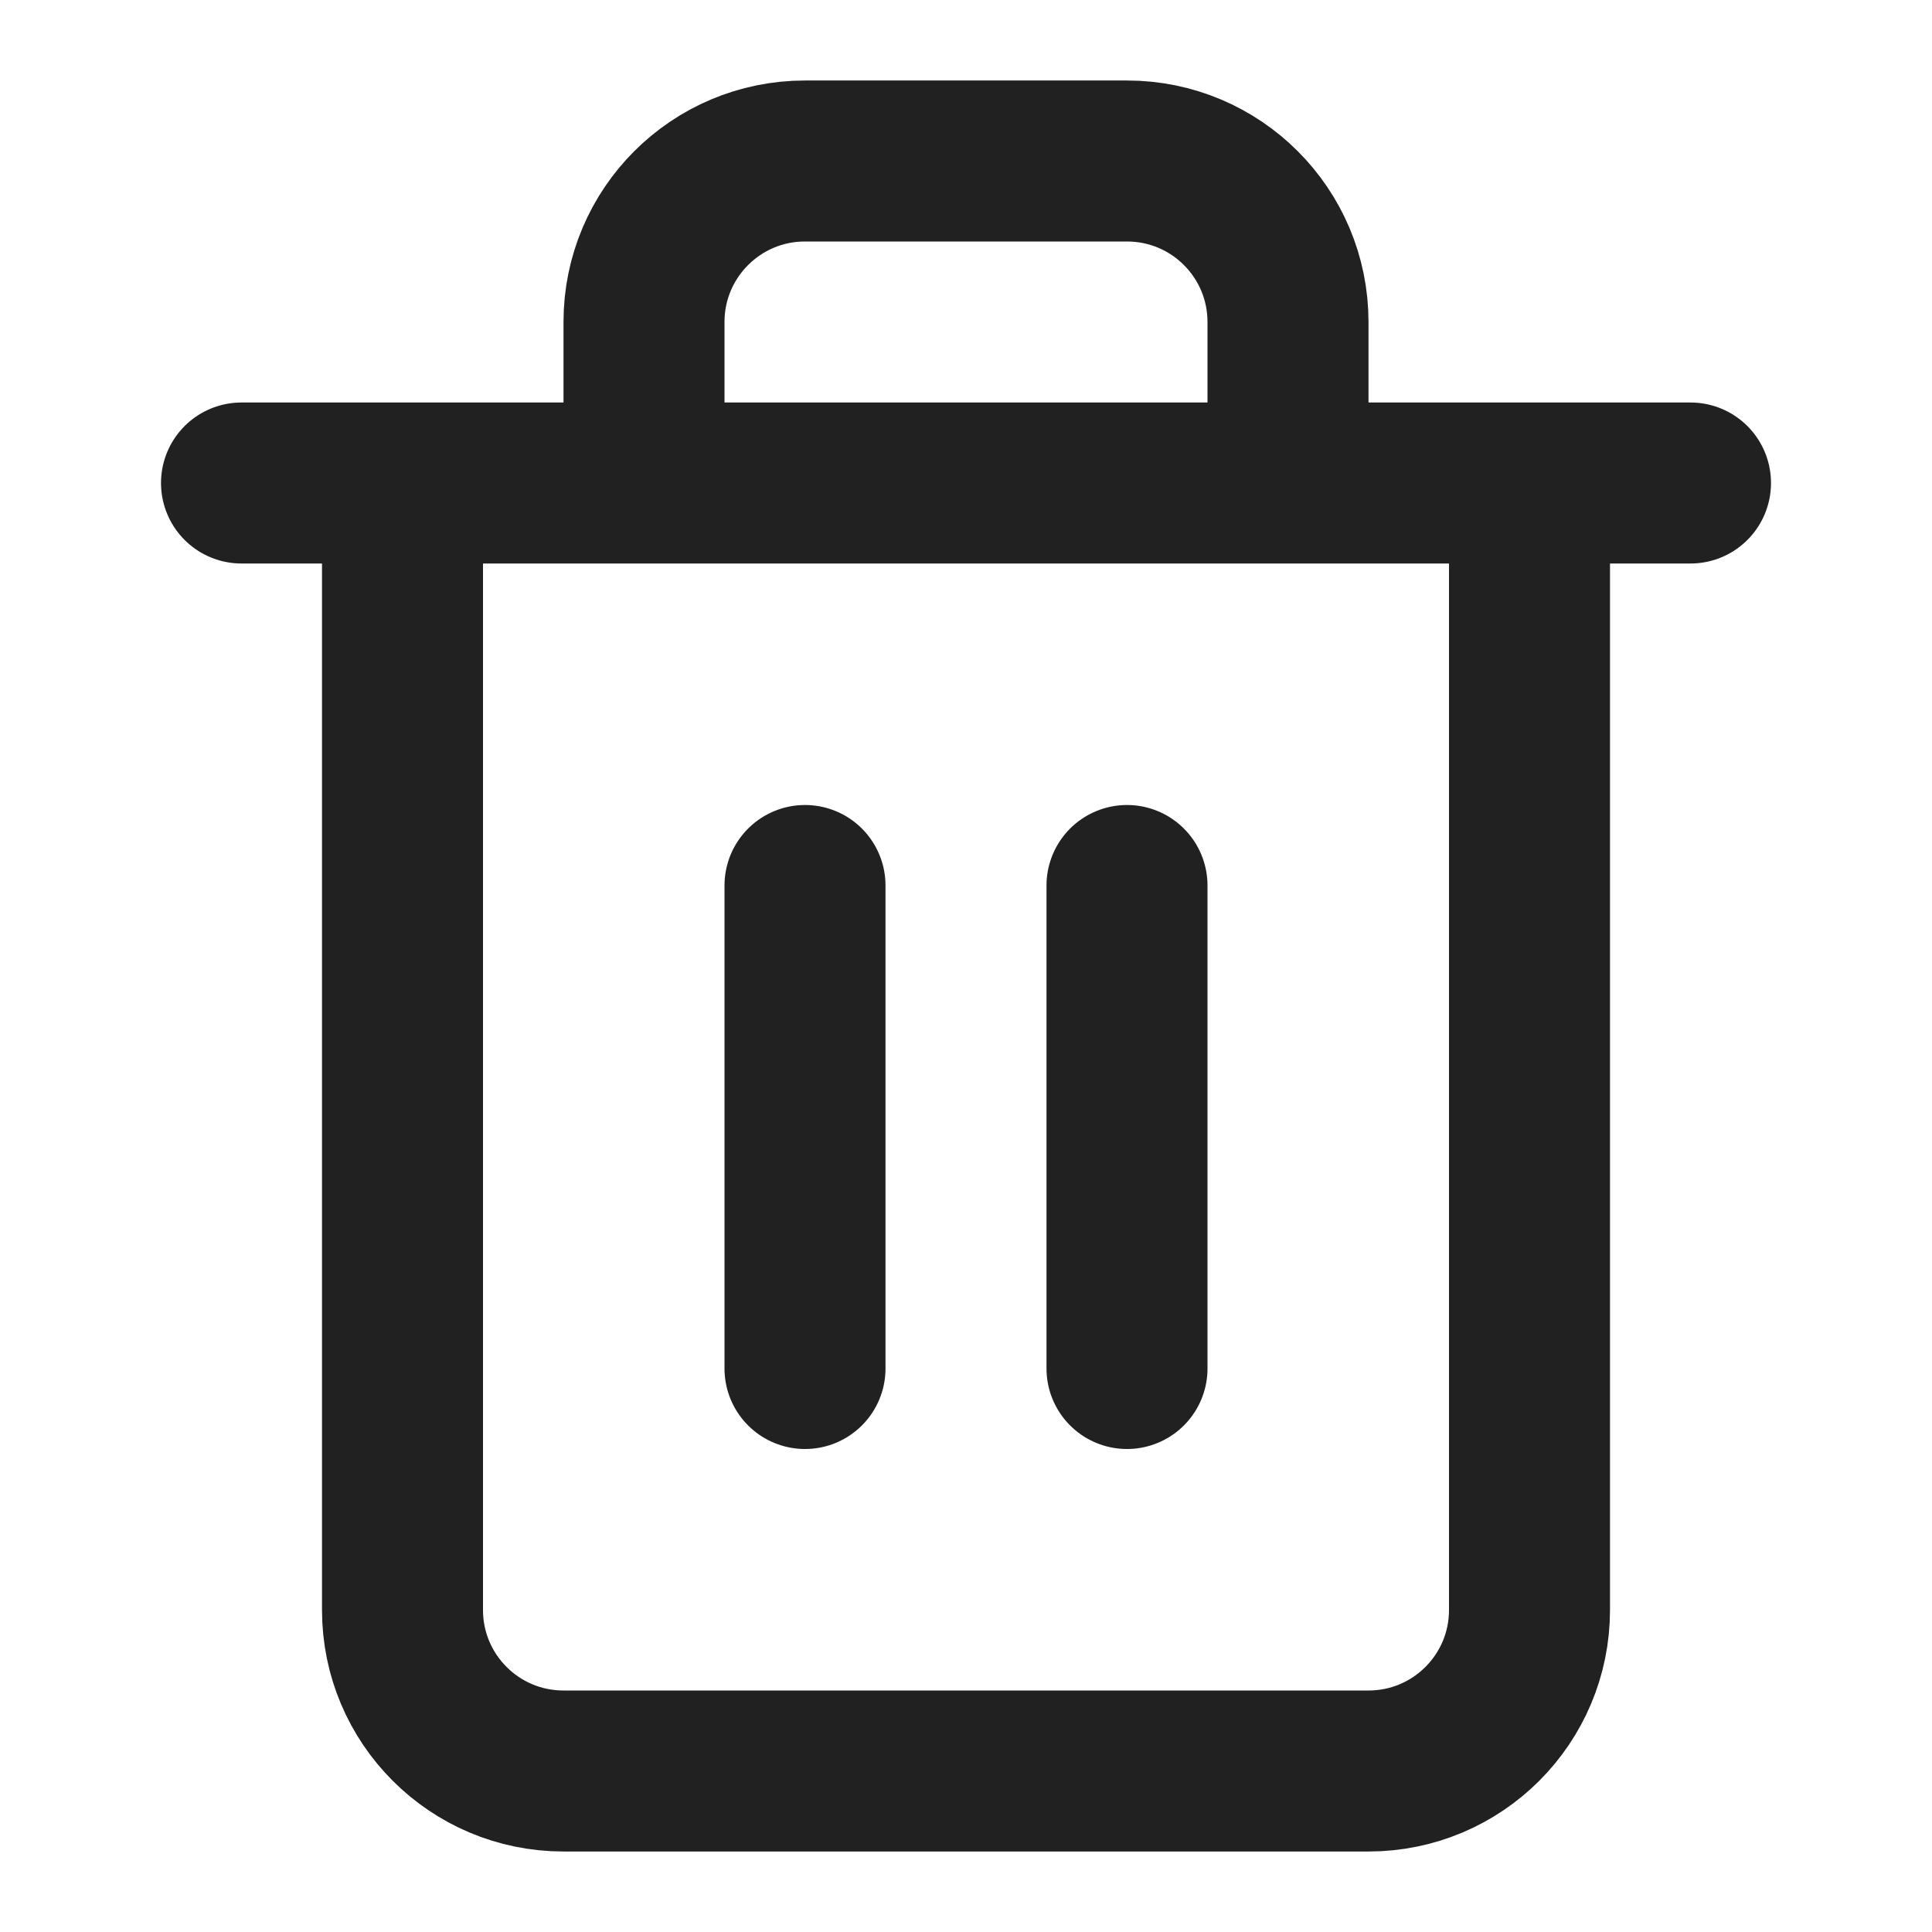
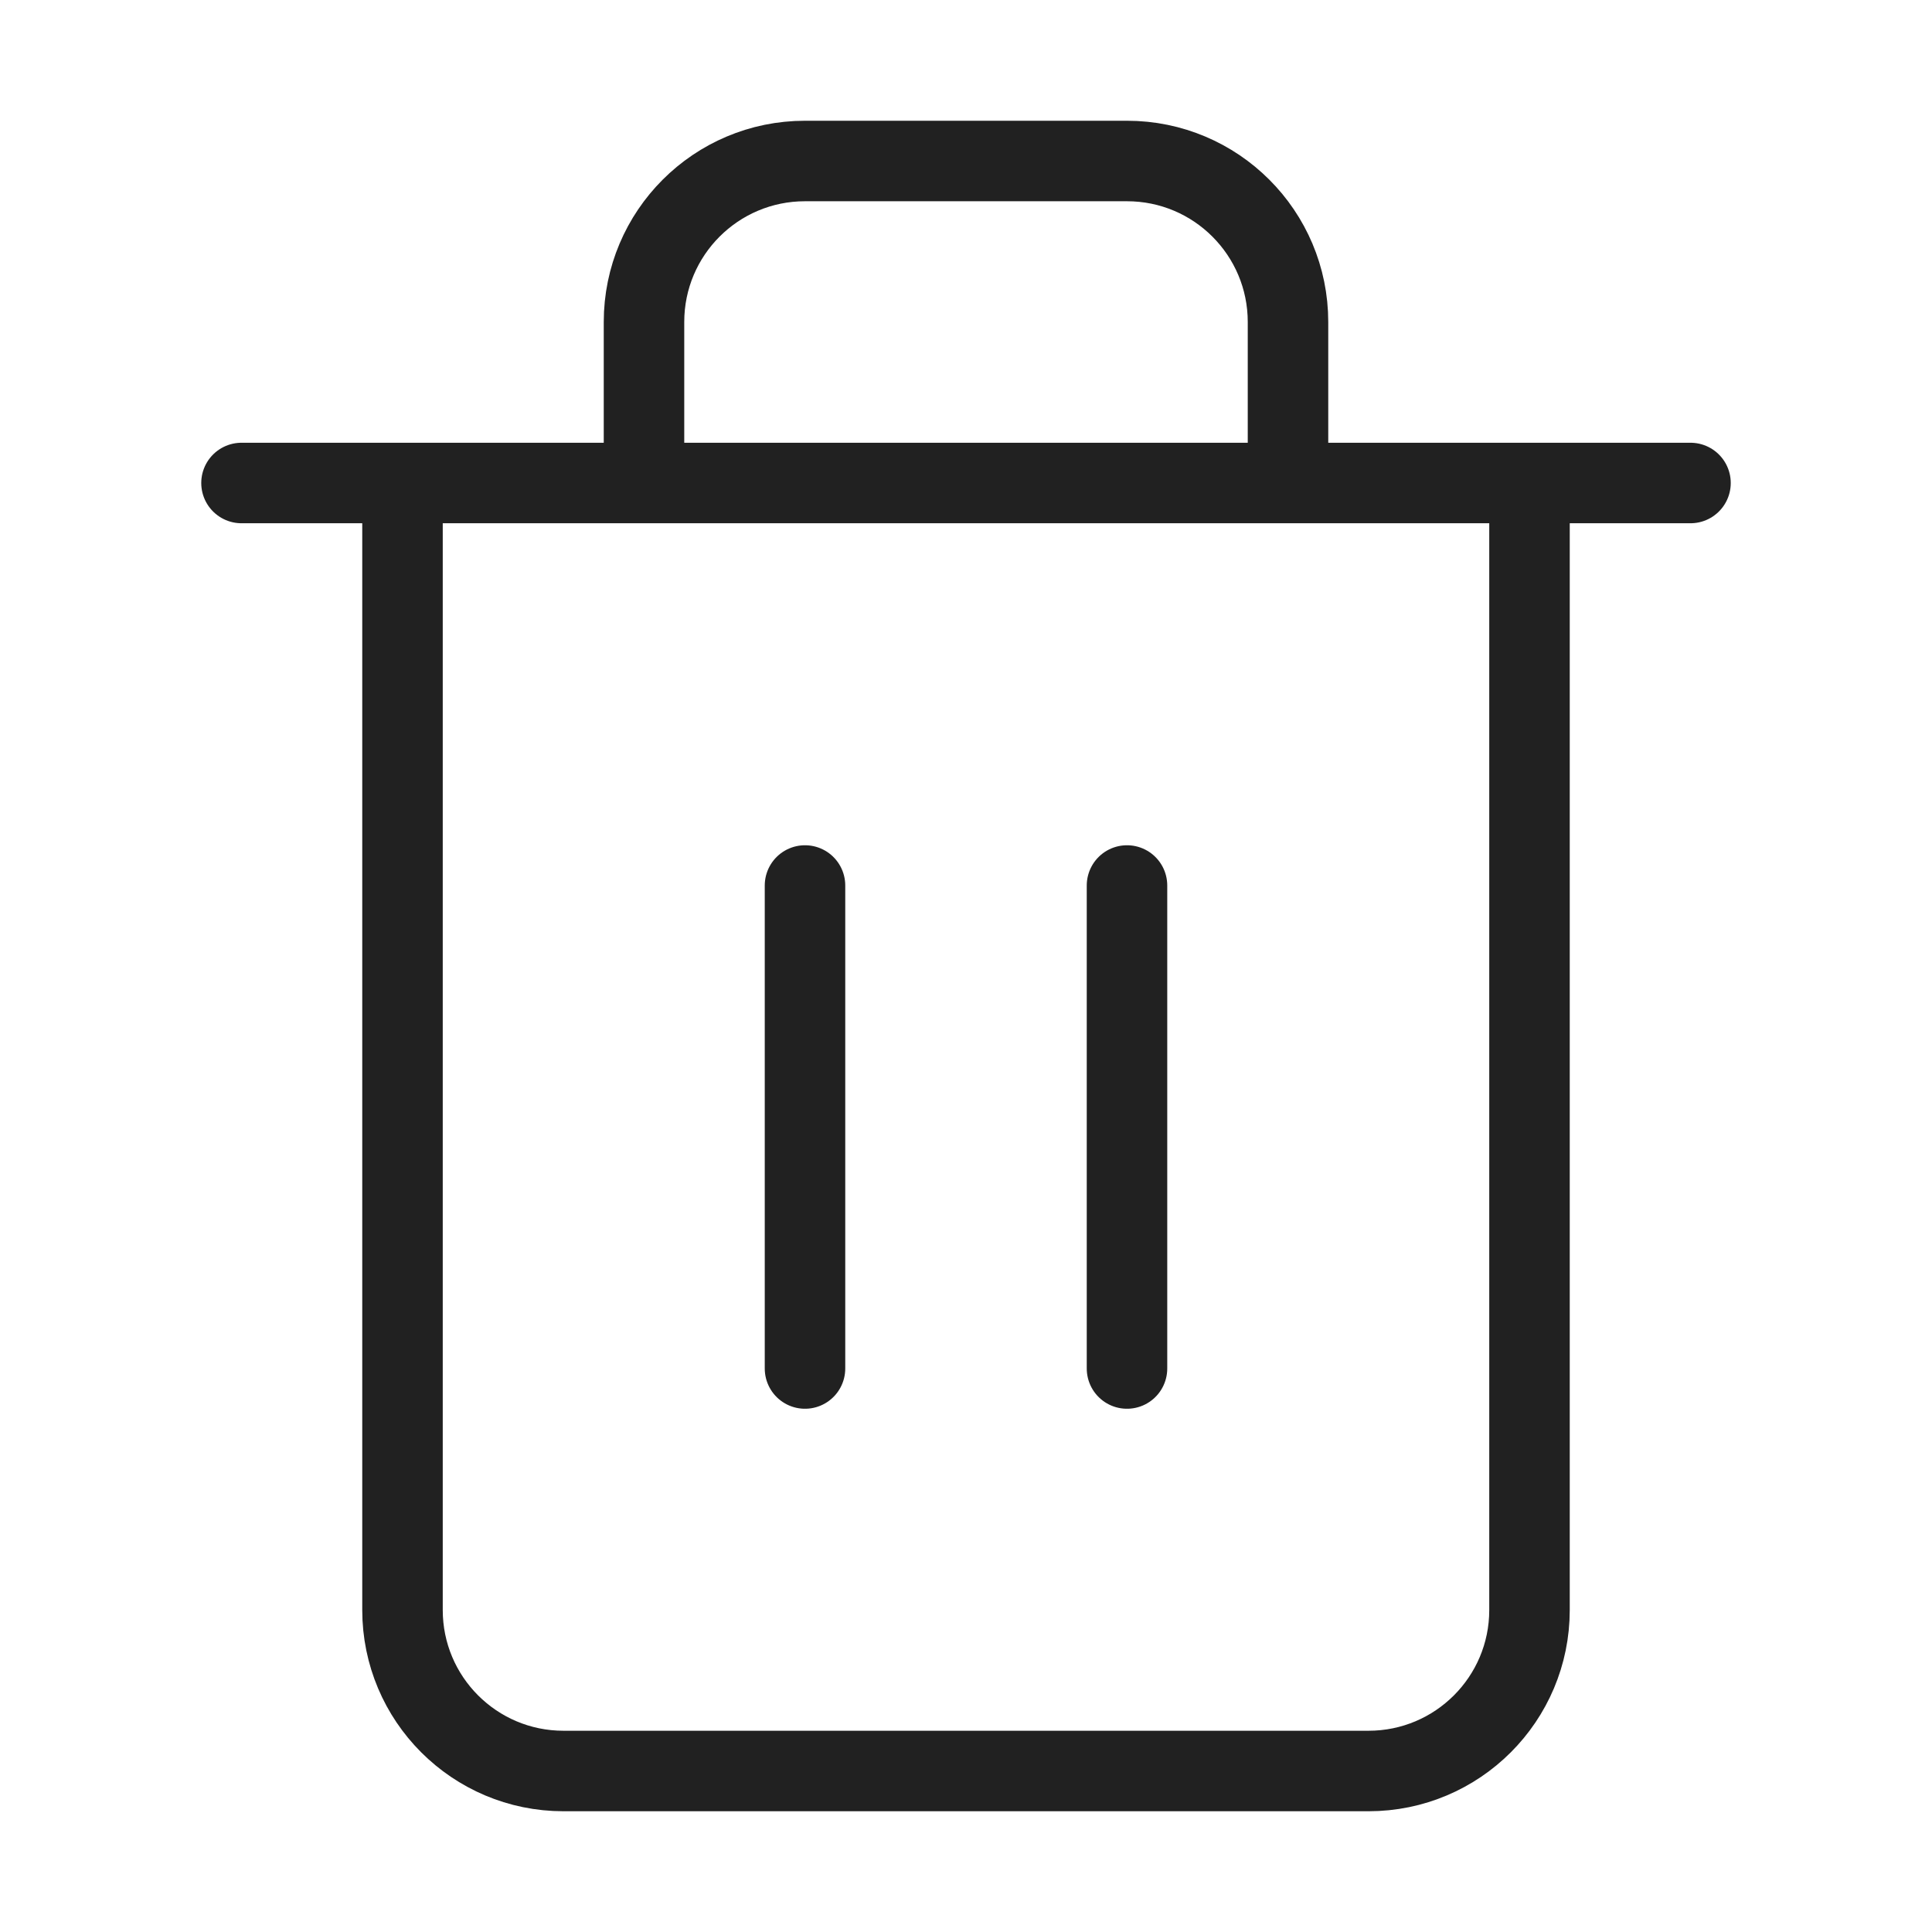
<svg xmlns="http://www.w3.org/2000/svg" width="100" height="100" viewBox="0 0 24 24" fill="none">
-   <path d="M3 6H21M5 6V20C5 21.105 5.895 22 7 22H17C18.105 22 19 21.105 19 20V6M8 6V4C8 2.895 8.895 2 10 2H14C15.105 2 16 2.895 16 4V6" stroke="#212121" stroke-width="2" stroke-linecap="round" stroke-linejoin="round" />
-   <path d="M14 11V17" stroke="#212121" stroke-width="2" stroke-linecap="round" stroke-linejoin="round" />
-   <path d="M10 11V17" stroke="#212121" stroke-width="2" stroke-linecap="round" stroke-linejoin="round" />
+   <path d="M3 6H21M5 6V20C5 21.105 5.895 22 7 22H17C18.105 22 19 21.105 19 20V6M8 6V4C8 2.895 8.895 2 10 2H14C15.105 2 16 2.895 16 4V6" stroke="#212121" stroke-width="1" stroke-linecap="round" stroke-linejoin="round" />
+   <path d="M14 11V17" stroke="#212121" stroke-width="1" stroke-linecap="round" stroke-linejoin="round" />
+   <path d="M10 11V17" stroke="#212121" stroke-width="1" stroke-linecap="round" stroke-linejoin="round" />
</svg>
